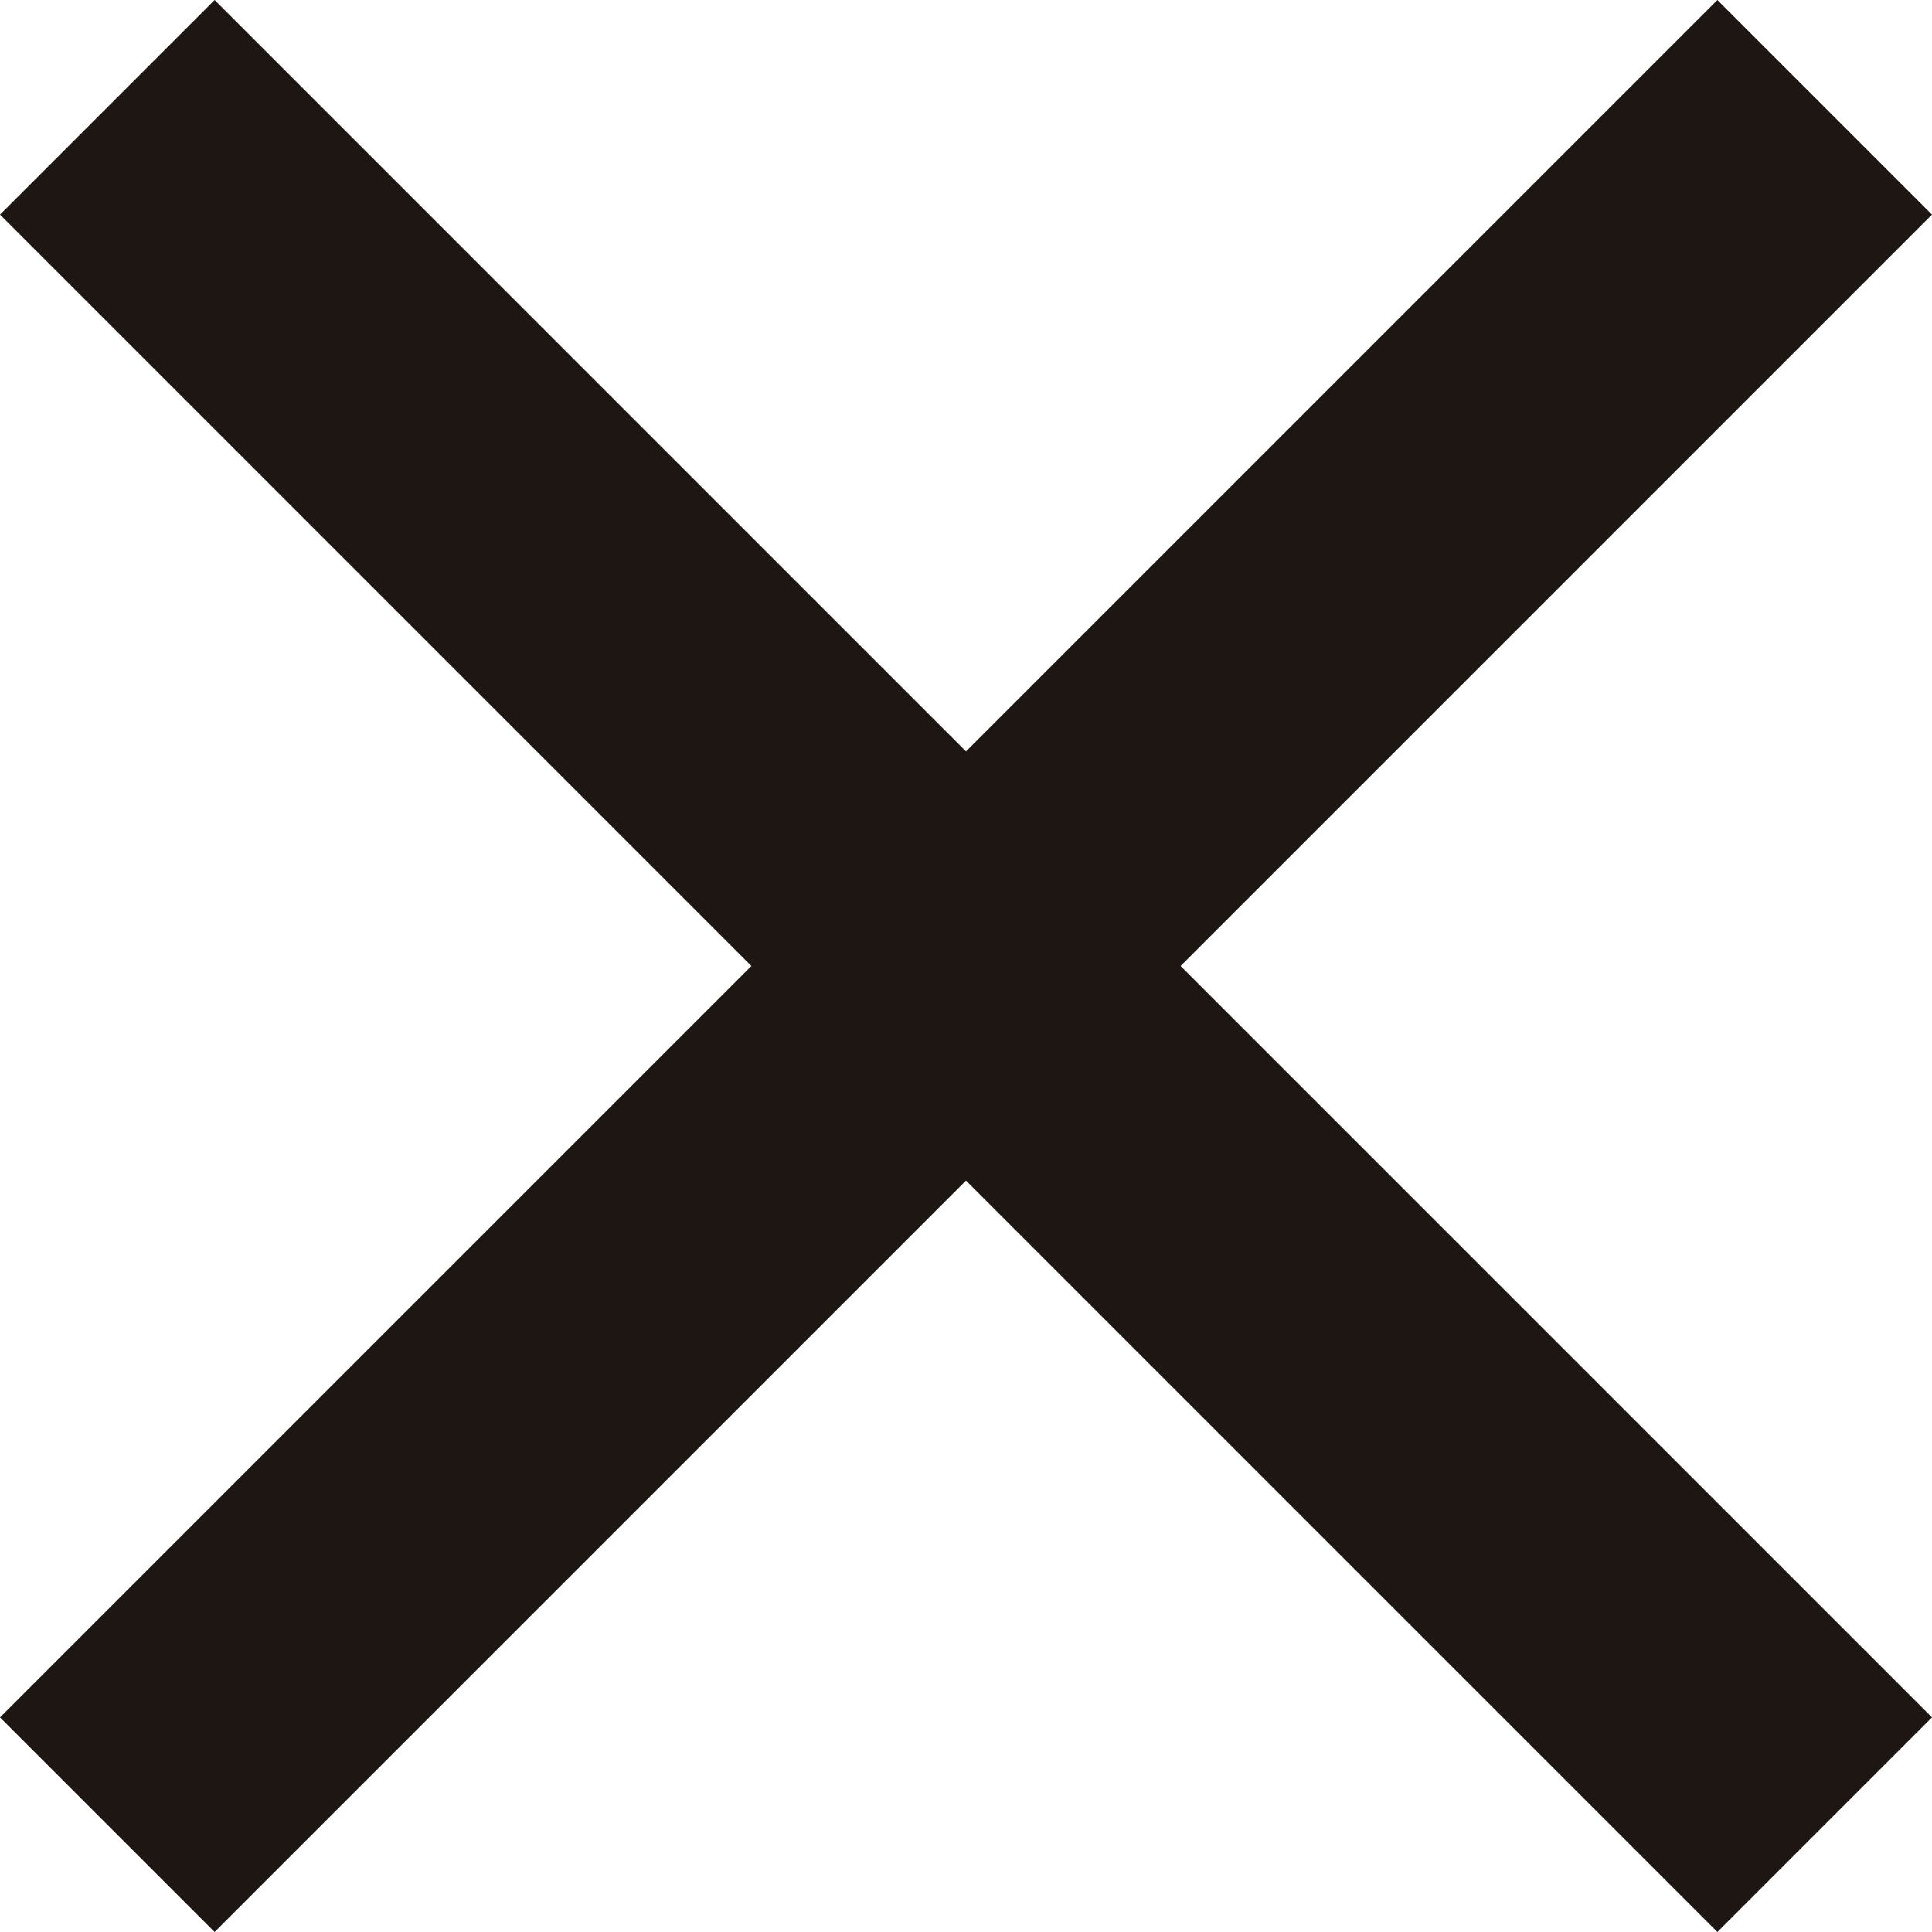
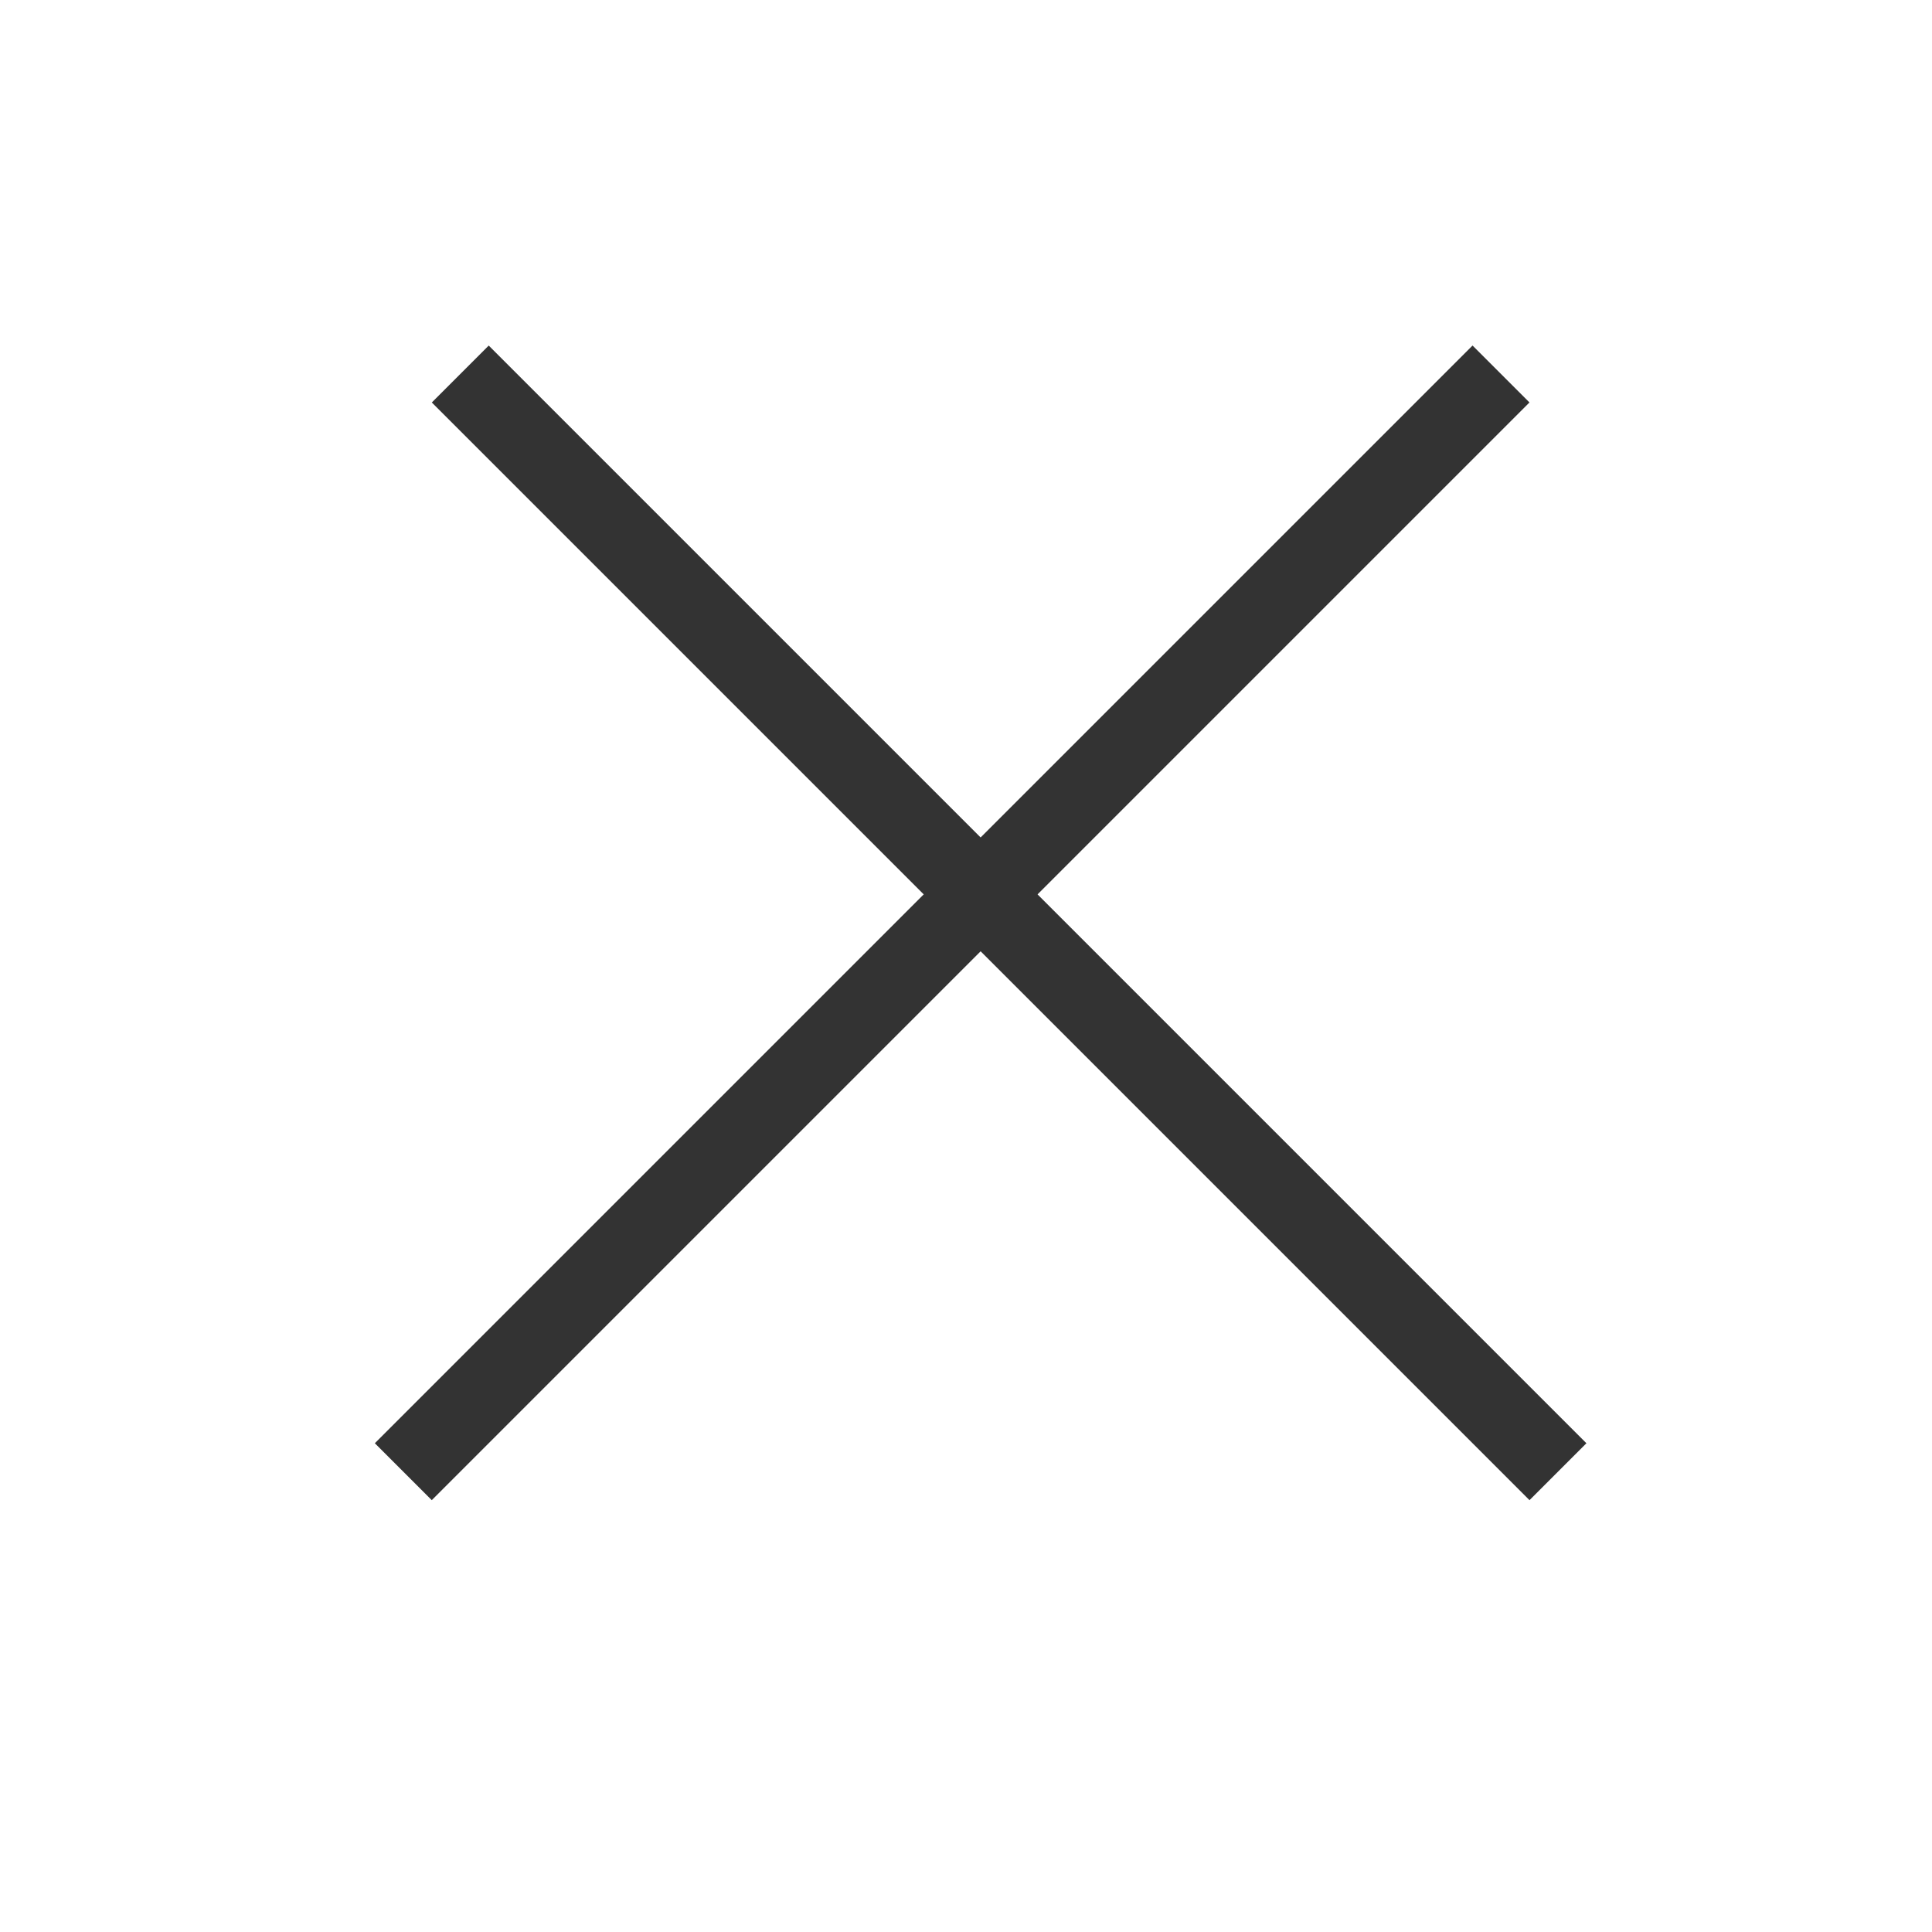
- <svg xmlns="http://www.w3.org/2000/svg" width="14" height="14" viewBox="0 0 14 14" fill="none">
-   <path d="M7 5.445L12.445 0L14 1.555L8.555 7L14 12.445L12.445 14L7 8.555L1.555 14L0 12.445L5.445 7L0 1.555L1.555 0L7 5.445Z" fill="#1D1613" />
+ <svg xmlns="http://www.w3.org/2000/svg" width="24" height="24" viewBox="0 0 24 24" fill="none">
+   <line x1="5.01" y1="18.282" x2="18.646" y2="4.646" stroke="#333333" />
+   <line y1="-0.5" x2="19.284" y2="-0.5" transform="matrix(-0.707107 -0.707107 -0.707107 0.707107 19 18.6357)" stroke="#333333" />
</svg>
